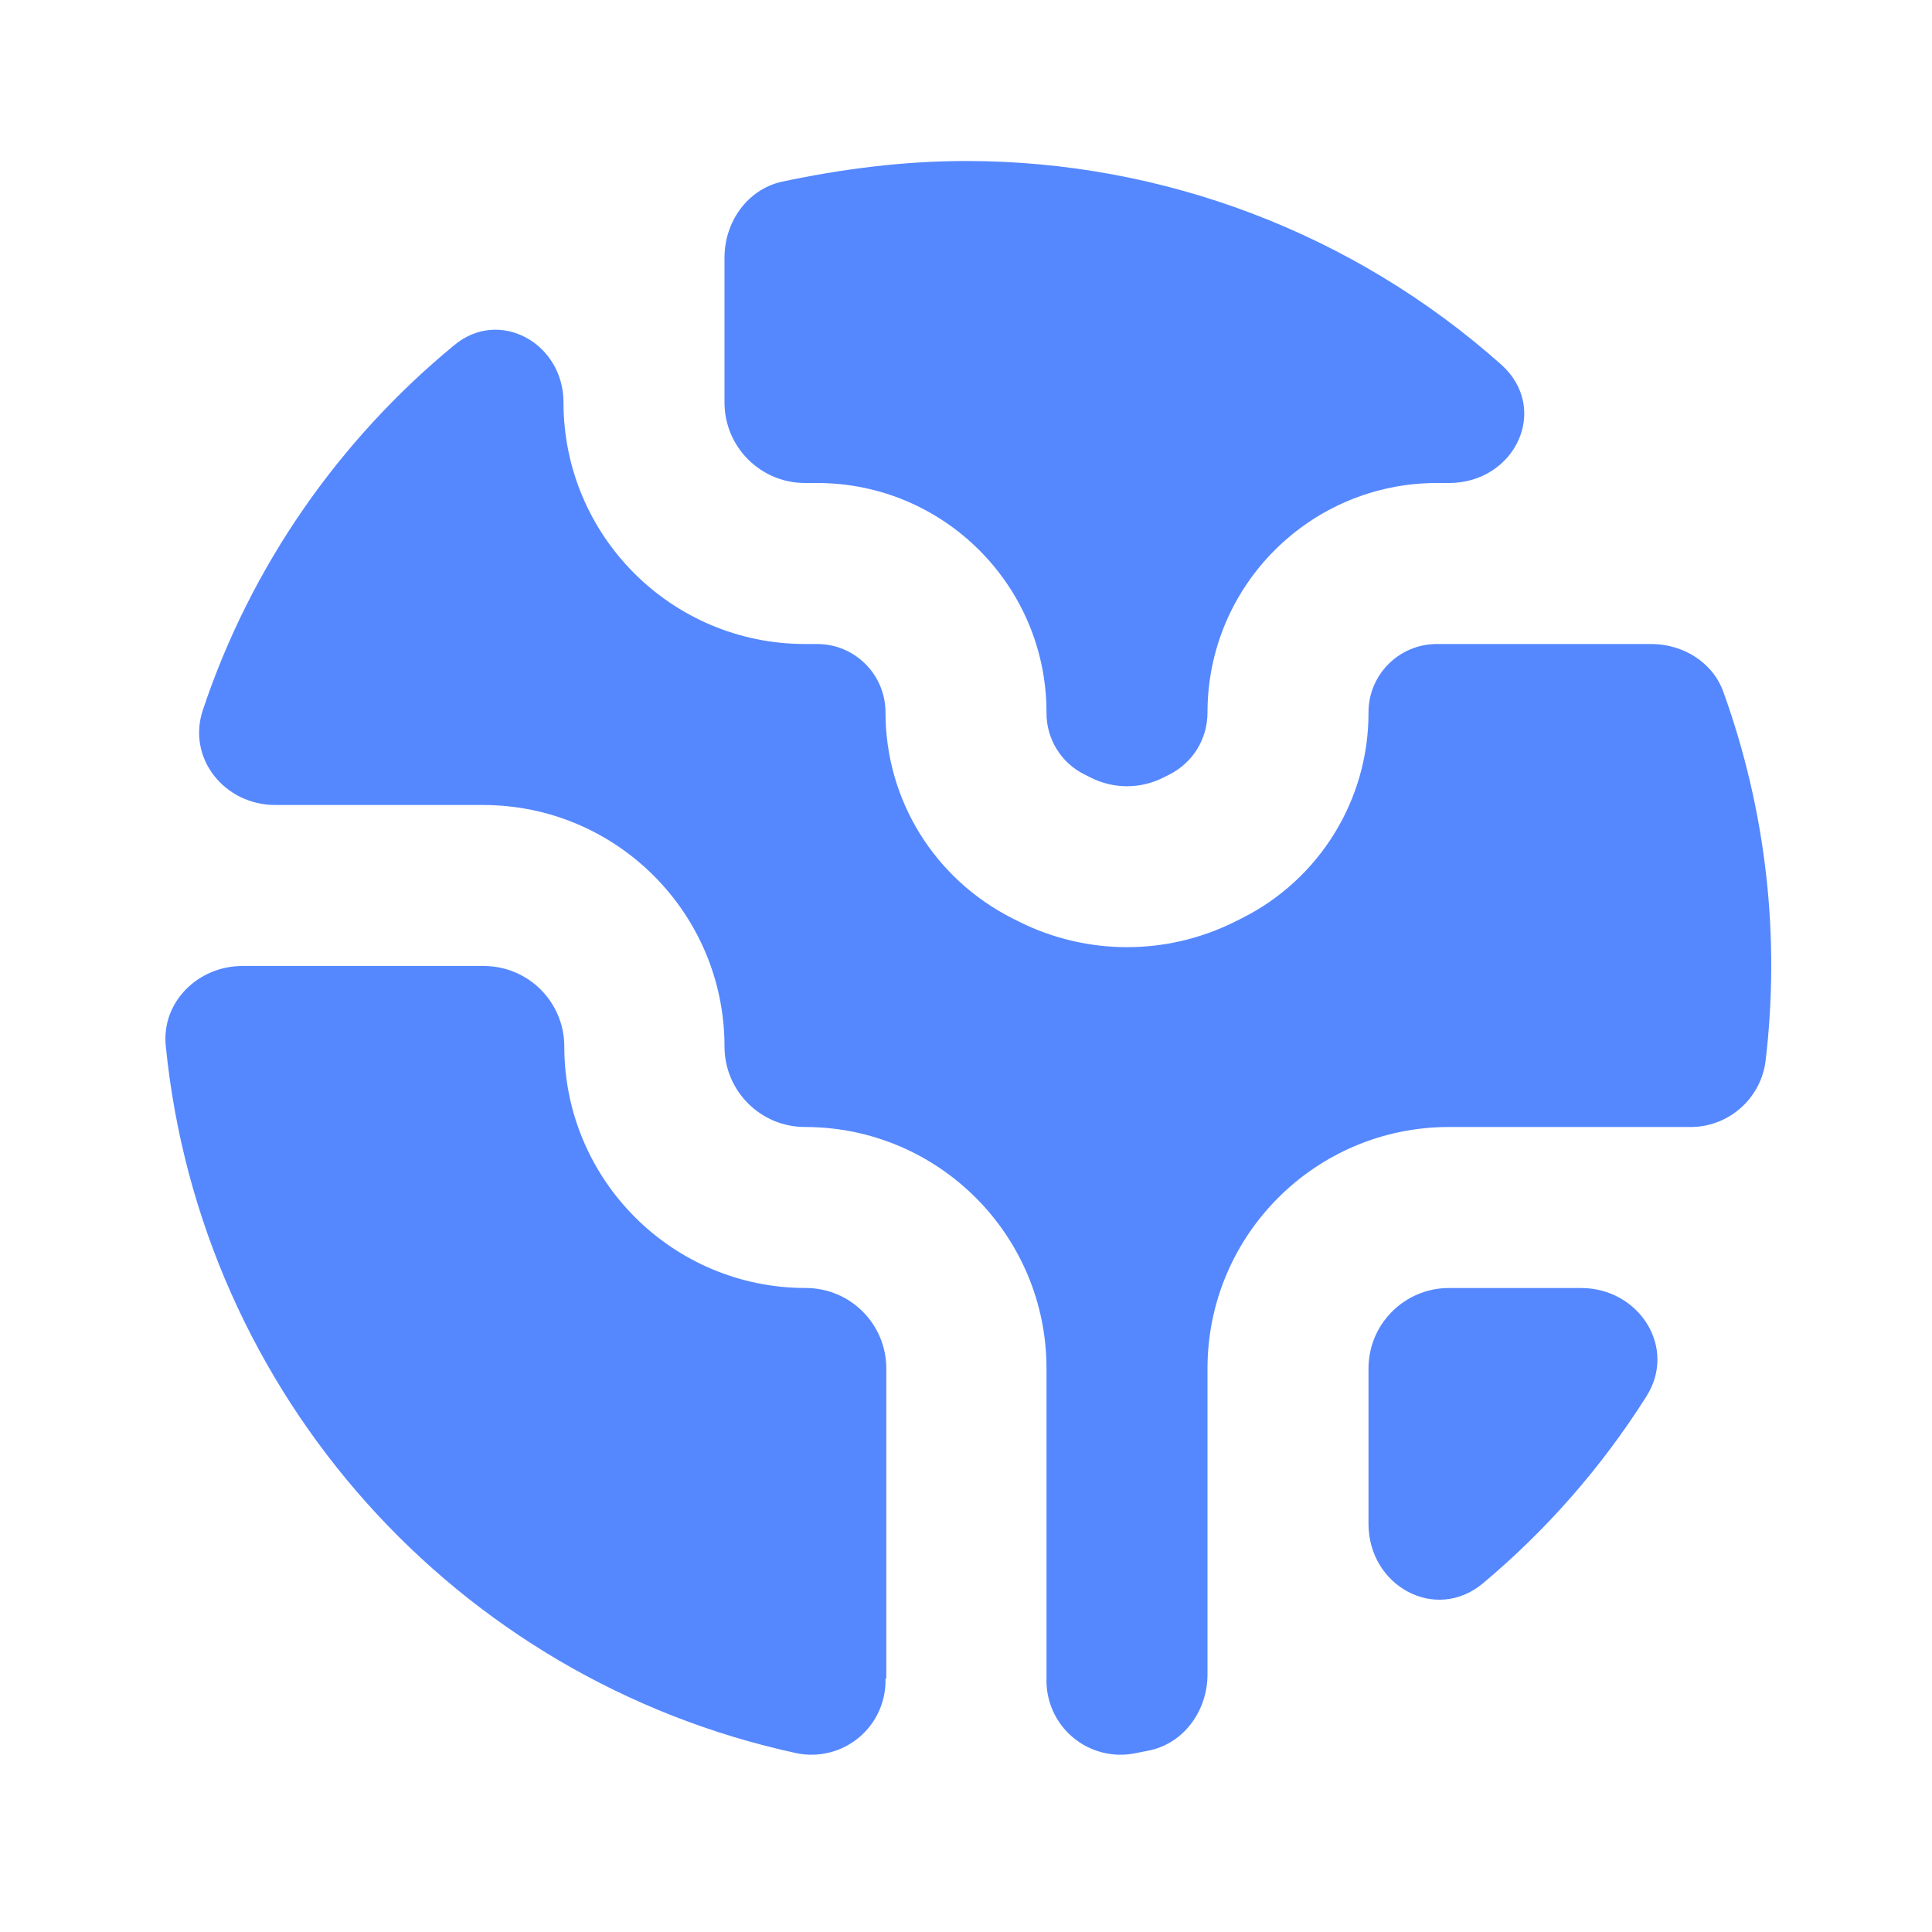
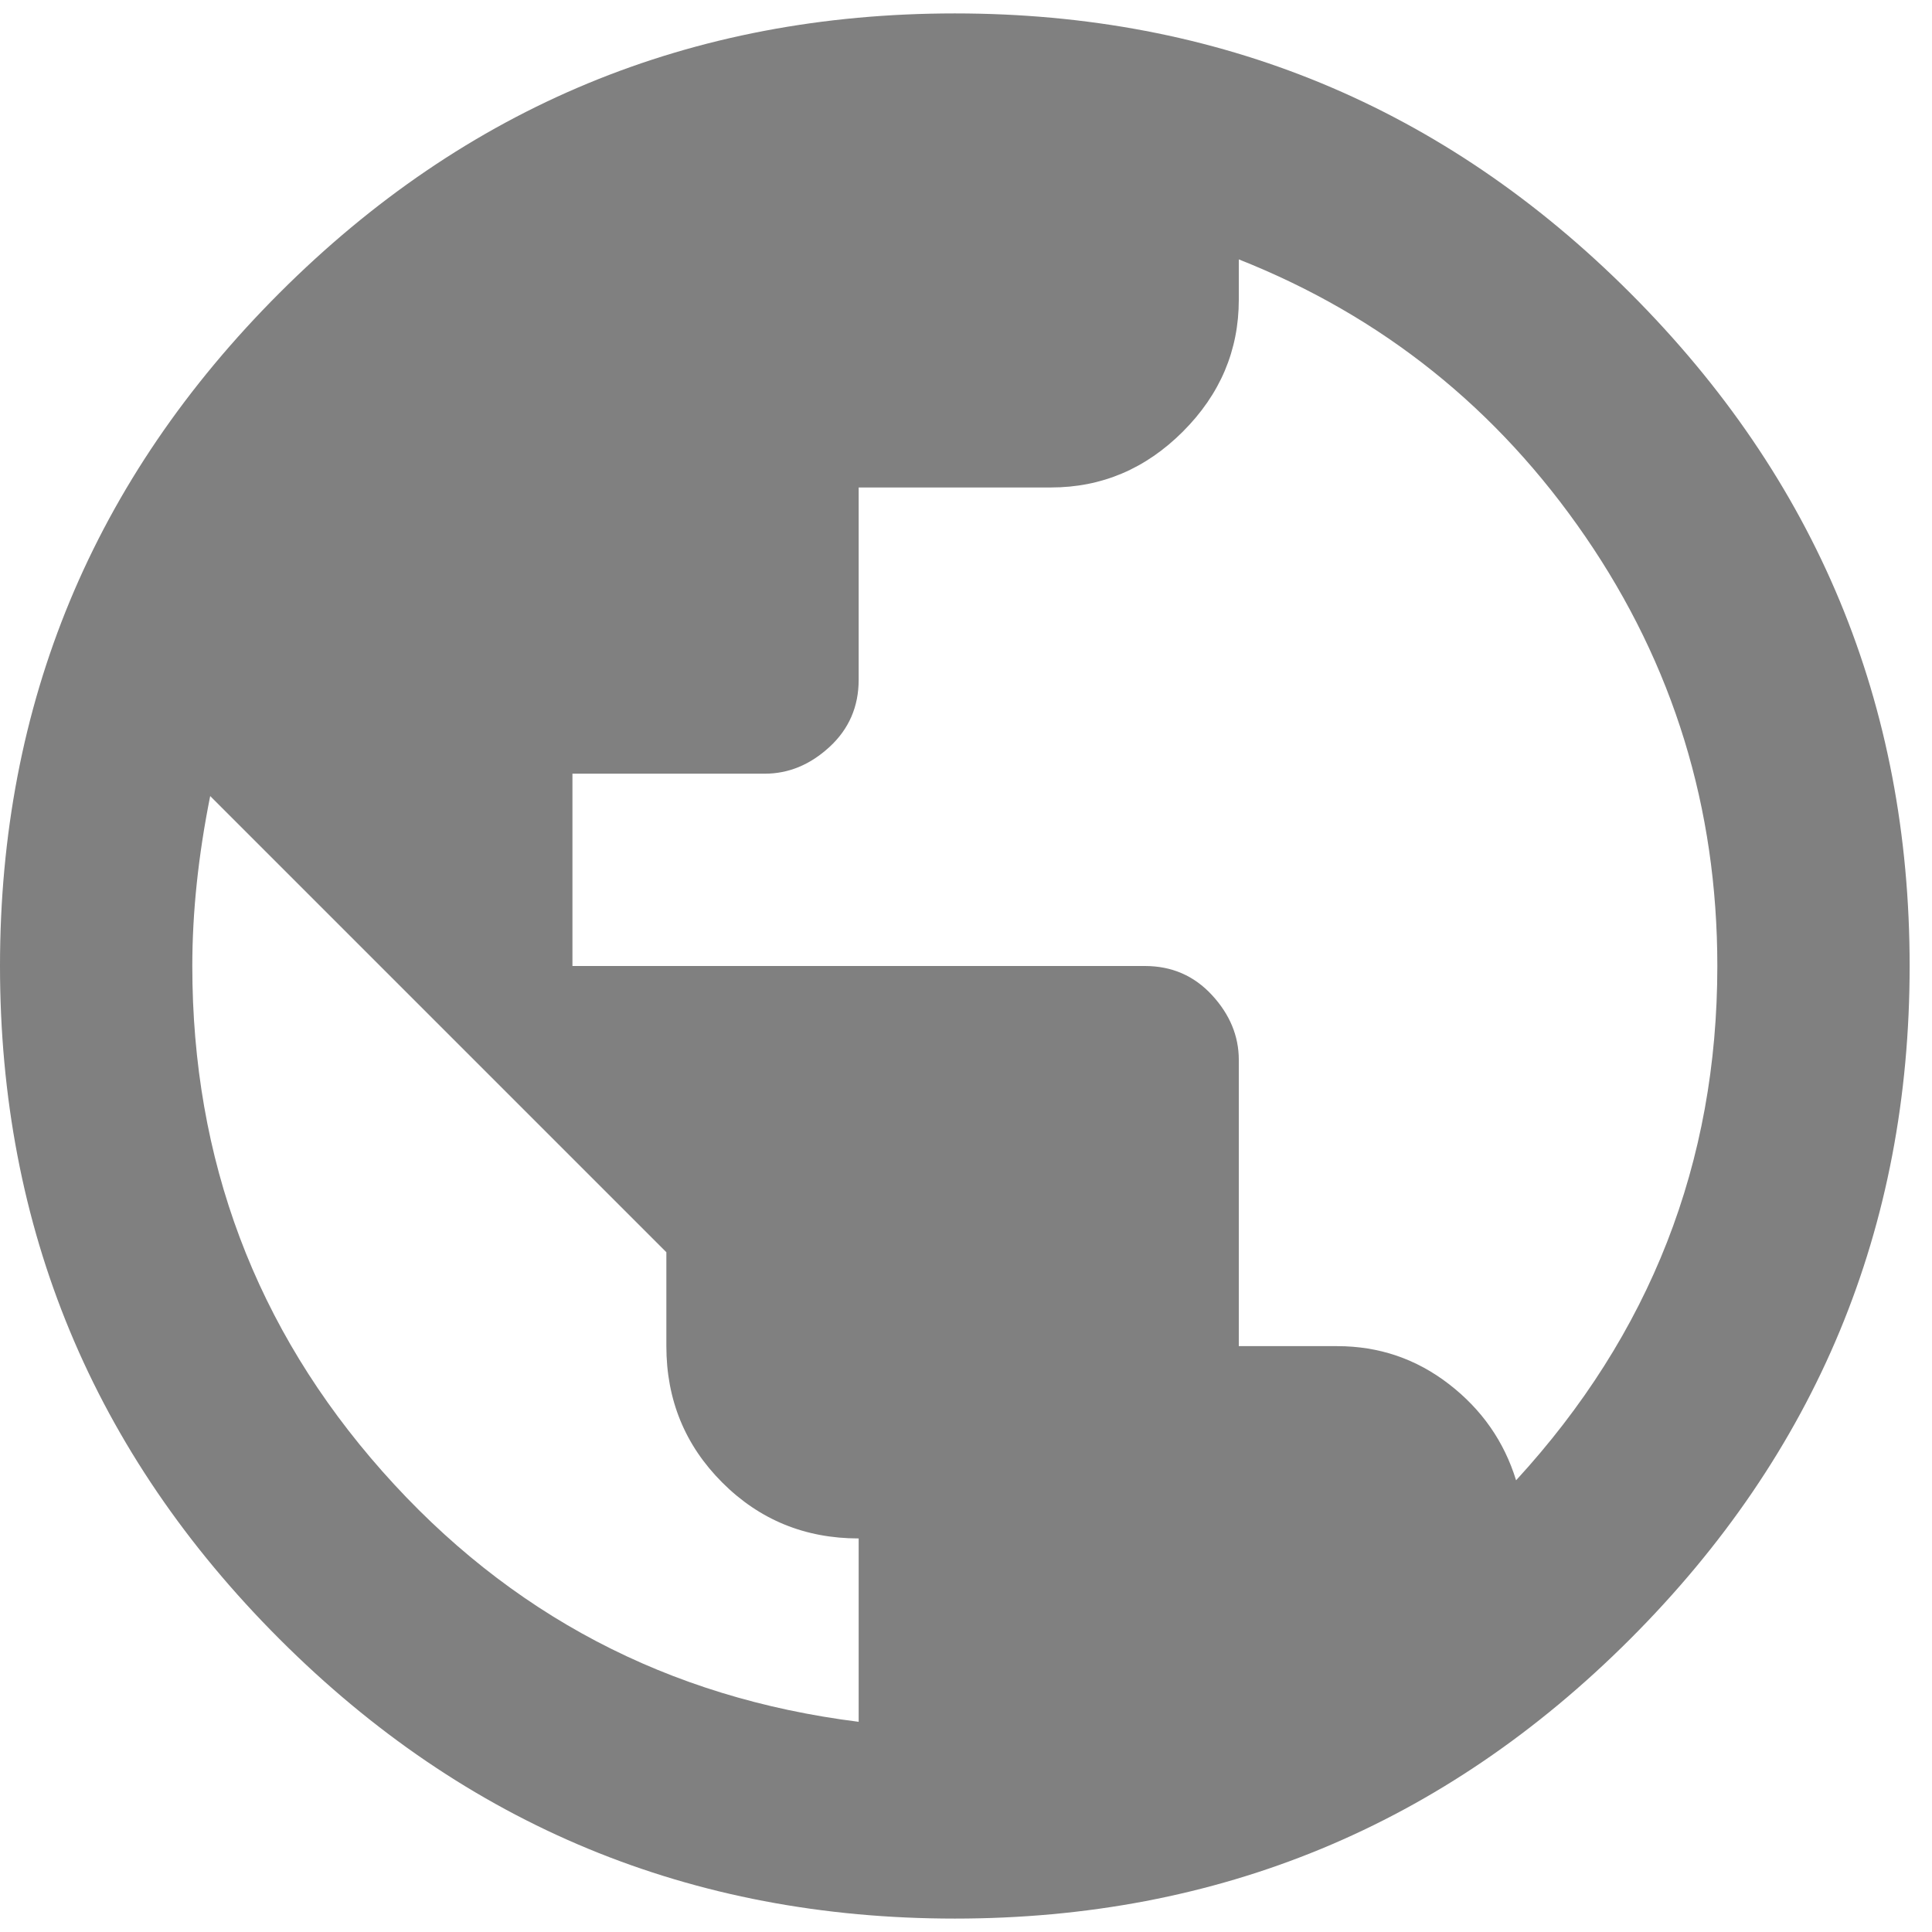
- <svg xmlns="http://www.w3.org/2000/svg" fill="none" viewBox="0 0 24 24">
-   <path fill="#58f" d="M11 20.85a.92.92 0 0 1-1.1.93A10 10 0 0 1 2.06 13c-.06-.55.4-1 .95-1h3a1 1 0 0 1 1 1 3 3 0 0 0 3 3 1 1 0 0 1 1 1v3.85Zm6-1.92c0 .77.83 1.23 1.42.74a10 10 0 0 0 2.03-2.32c.39-.61-.09-1.35-.81-1.35H18a1 1 0 0 0-1 1zM12 2a10 10 0 0 1 6.65 2.53c.61.55.17 1.47-.65 1.47h-.15A2.85 2.85 0 0 0 15 8.85c0 .33-.18.62-.47.77l-.08.04a1 1 0 0 1-.9 0l-.08-.04a.85.85 0 0 1-.47-.77A2.85 2.85 0 0 0 10.15 6H10a1 1 0 0 1-1-1V3.2c0-.44.28-.84.7-.94C10.45 2.1 11.22 2 12 2" />
-   <path fill="#58f" d="M3.42 10c-.63 0-1.1-.58-.9-1.18.6-1.8 1.7-3.36 3.12-4.53C6.2 3.82 7 4.26 7 5a3 3 0 0 0 3 3h.15c.47 0 .85.38.85.85 0 1.09.61 2.07 1.58 2.56l.08.04a3 3 0 0 0 2.68 0l.08-.04A2.85 2.85 0 0 0 17 8.85c0-.47.38-.85.85-.85h2.66c.4 0 .77.23.9.6a10 10 0 0 1 .52 4.6.94.94 0 0 1-.95.8H18a3 3 0 0 0-3 3v3.8c0 .44-.28.84-.7.94l-.2.04a.92.92 0 0 1-1.1-.93V17a3 3 0 0 0-3-3 1 1 0 0 1-1-1 3 3 0 0 0-3-3z" />
+ <svg xmlns="http://www.w3.org/2000/svg" width="128" height="128" viewBox="0 0 432 432">
+   <path fill="#808080" d="M213.5 3q88.5 0 151 62.5T427 216t-62.5 150.5t-151 62.5t-151-62.5T0 216T62.5 65.5T213.5 3M192 385v-41q-18 0-30.5-12.5T149 301v-21L47 178q-4 20-4 38q0 65 42.5 113T192 385m147-54q45-49 45-115q0-53-29.5-96T277 58v9q0 17-12.5 29.5T235 109h-43v43q0 9-6.5 15t-14.5 6h-43v43h128q9 0 15 6.5t6 14.5v64h22q14 0 25 8.5t15 21.5" />
</svg>
